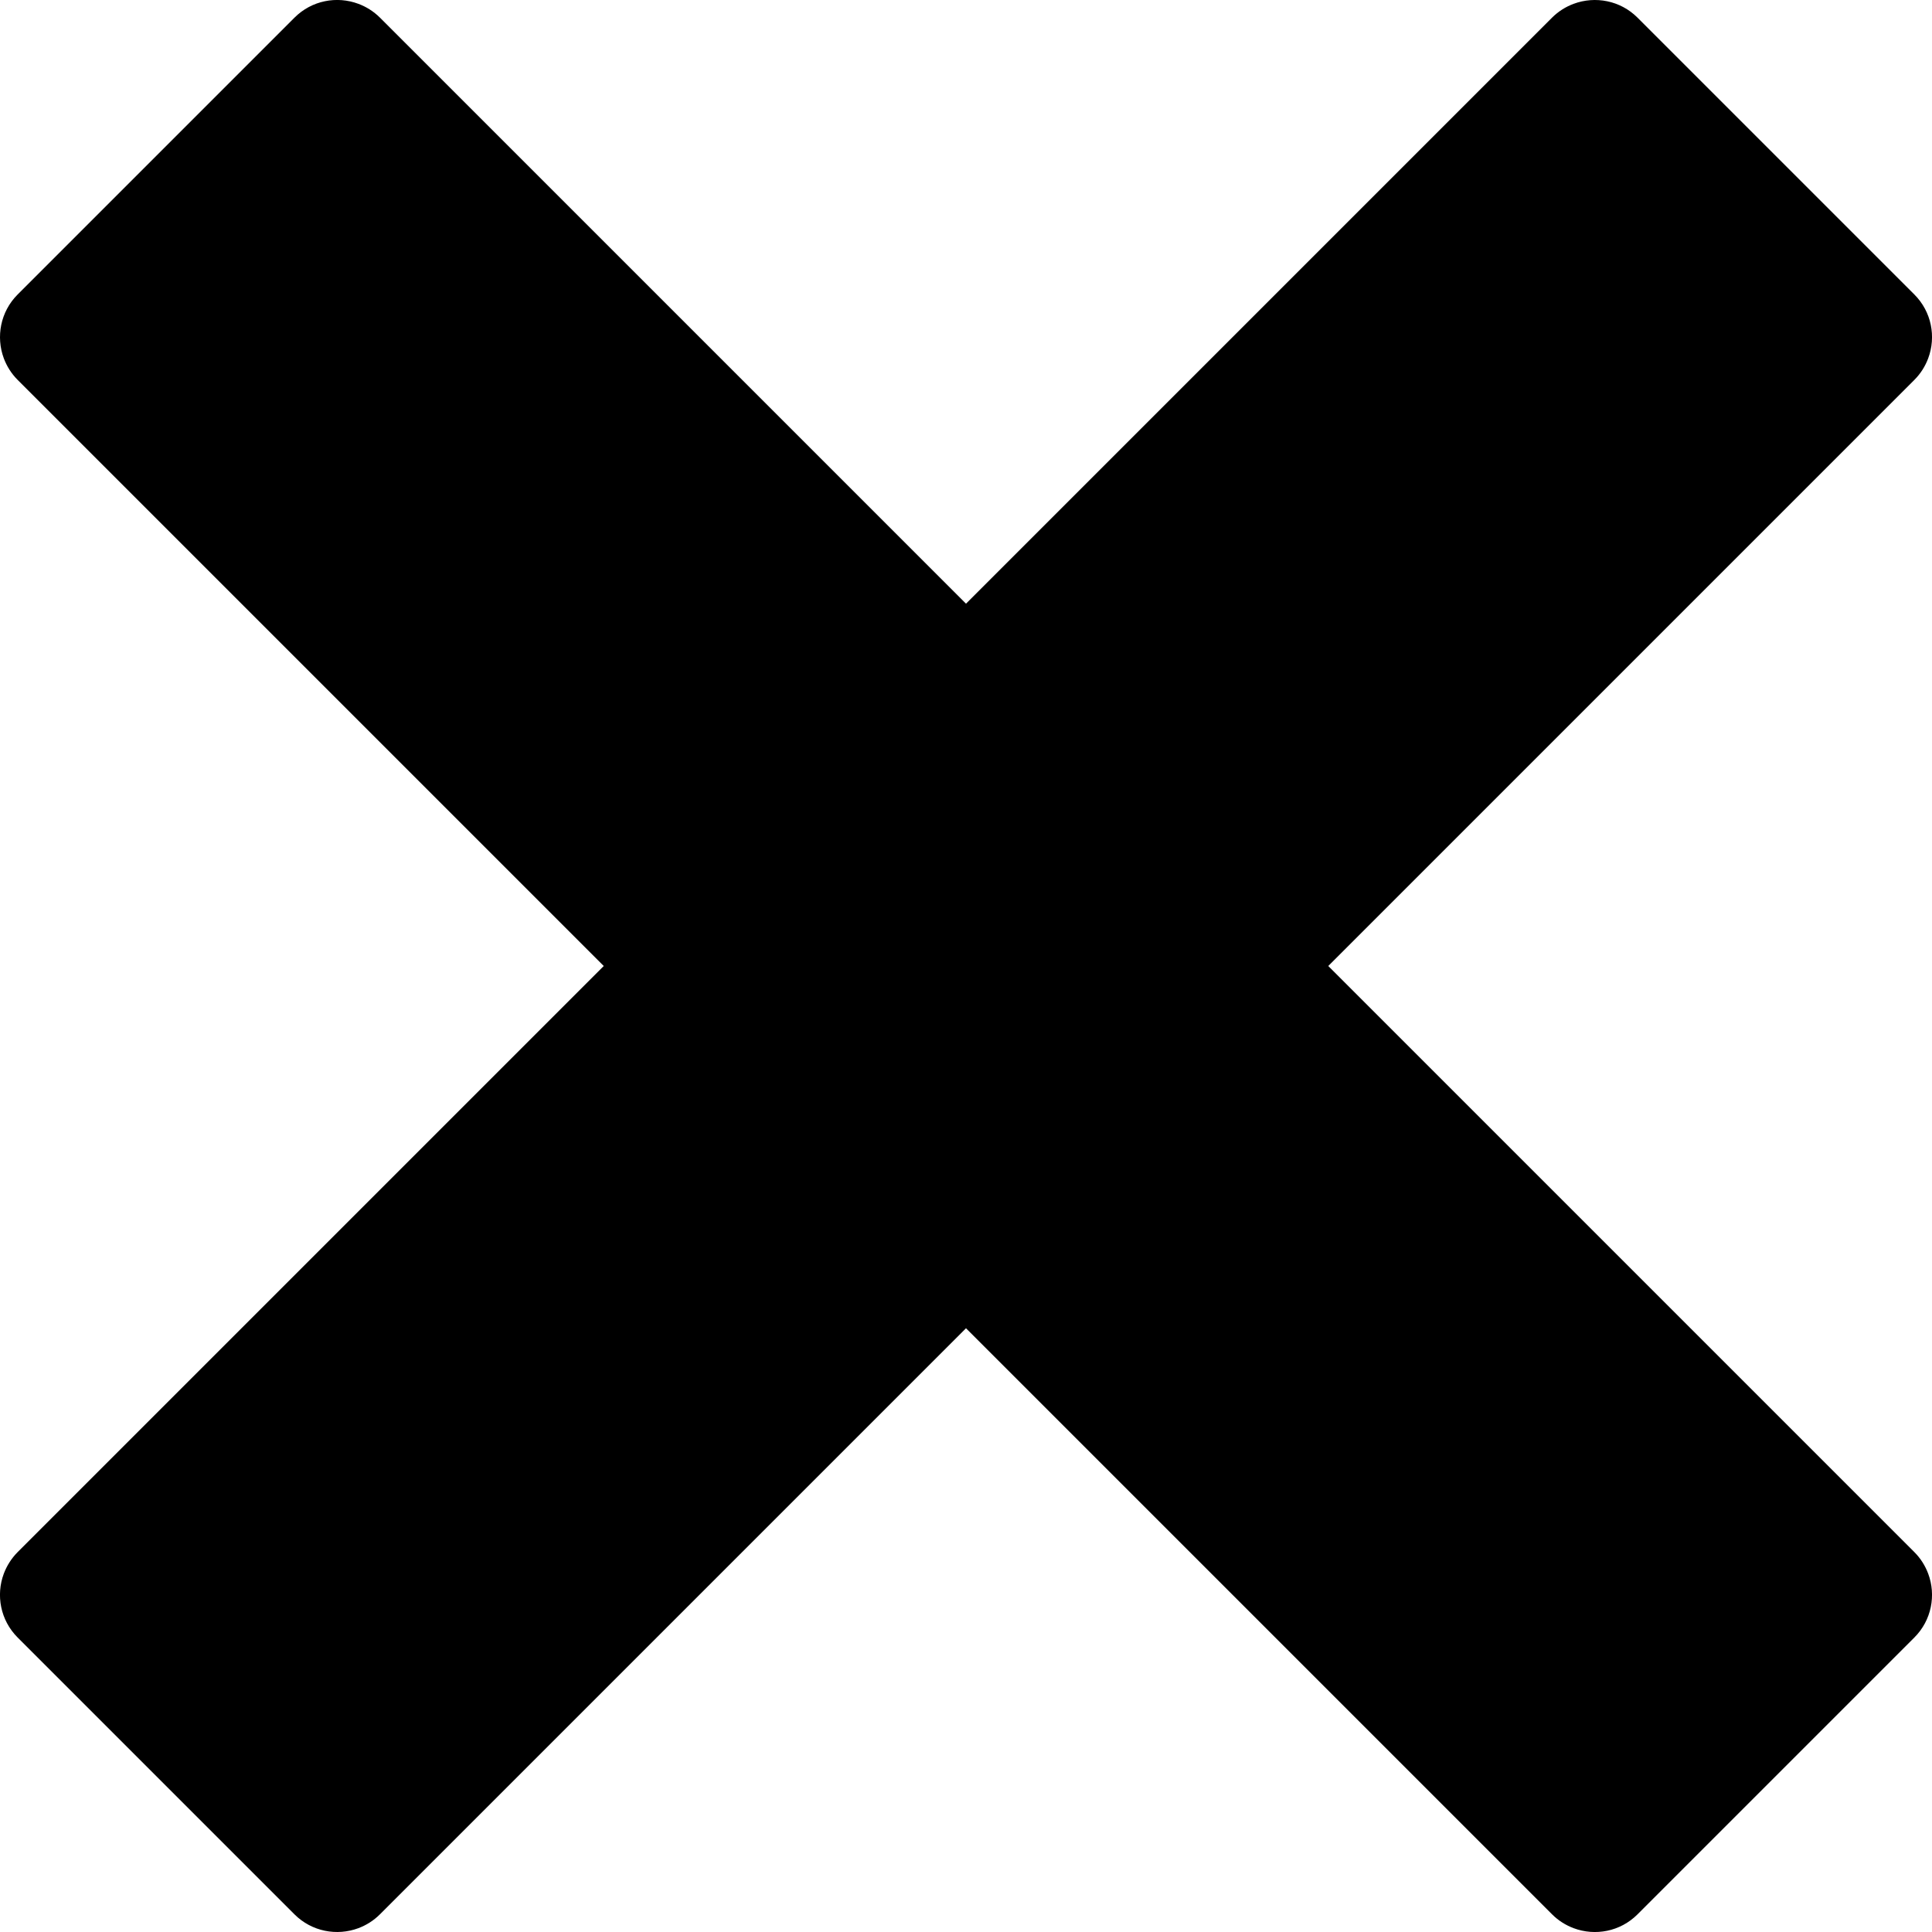
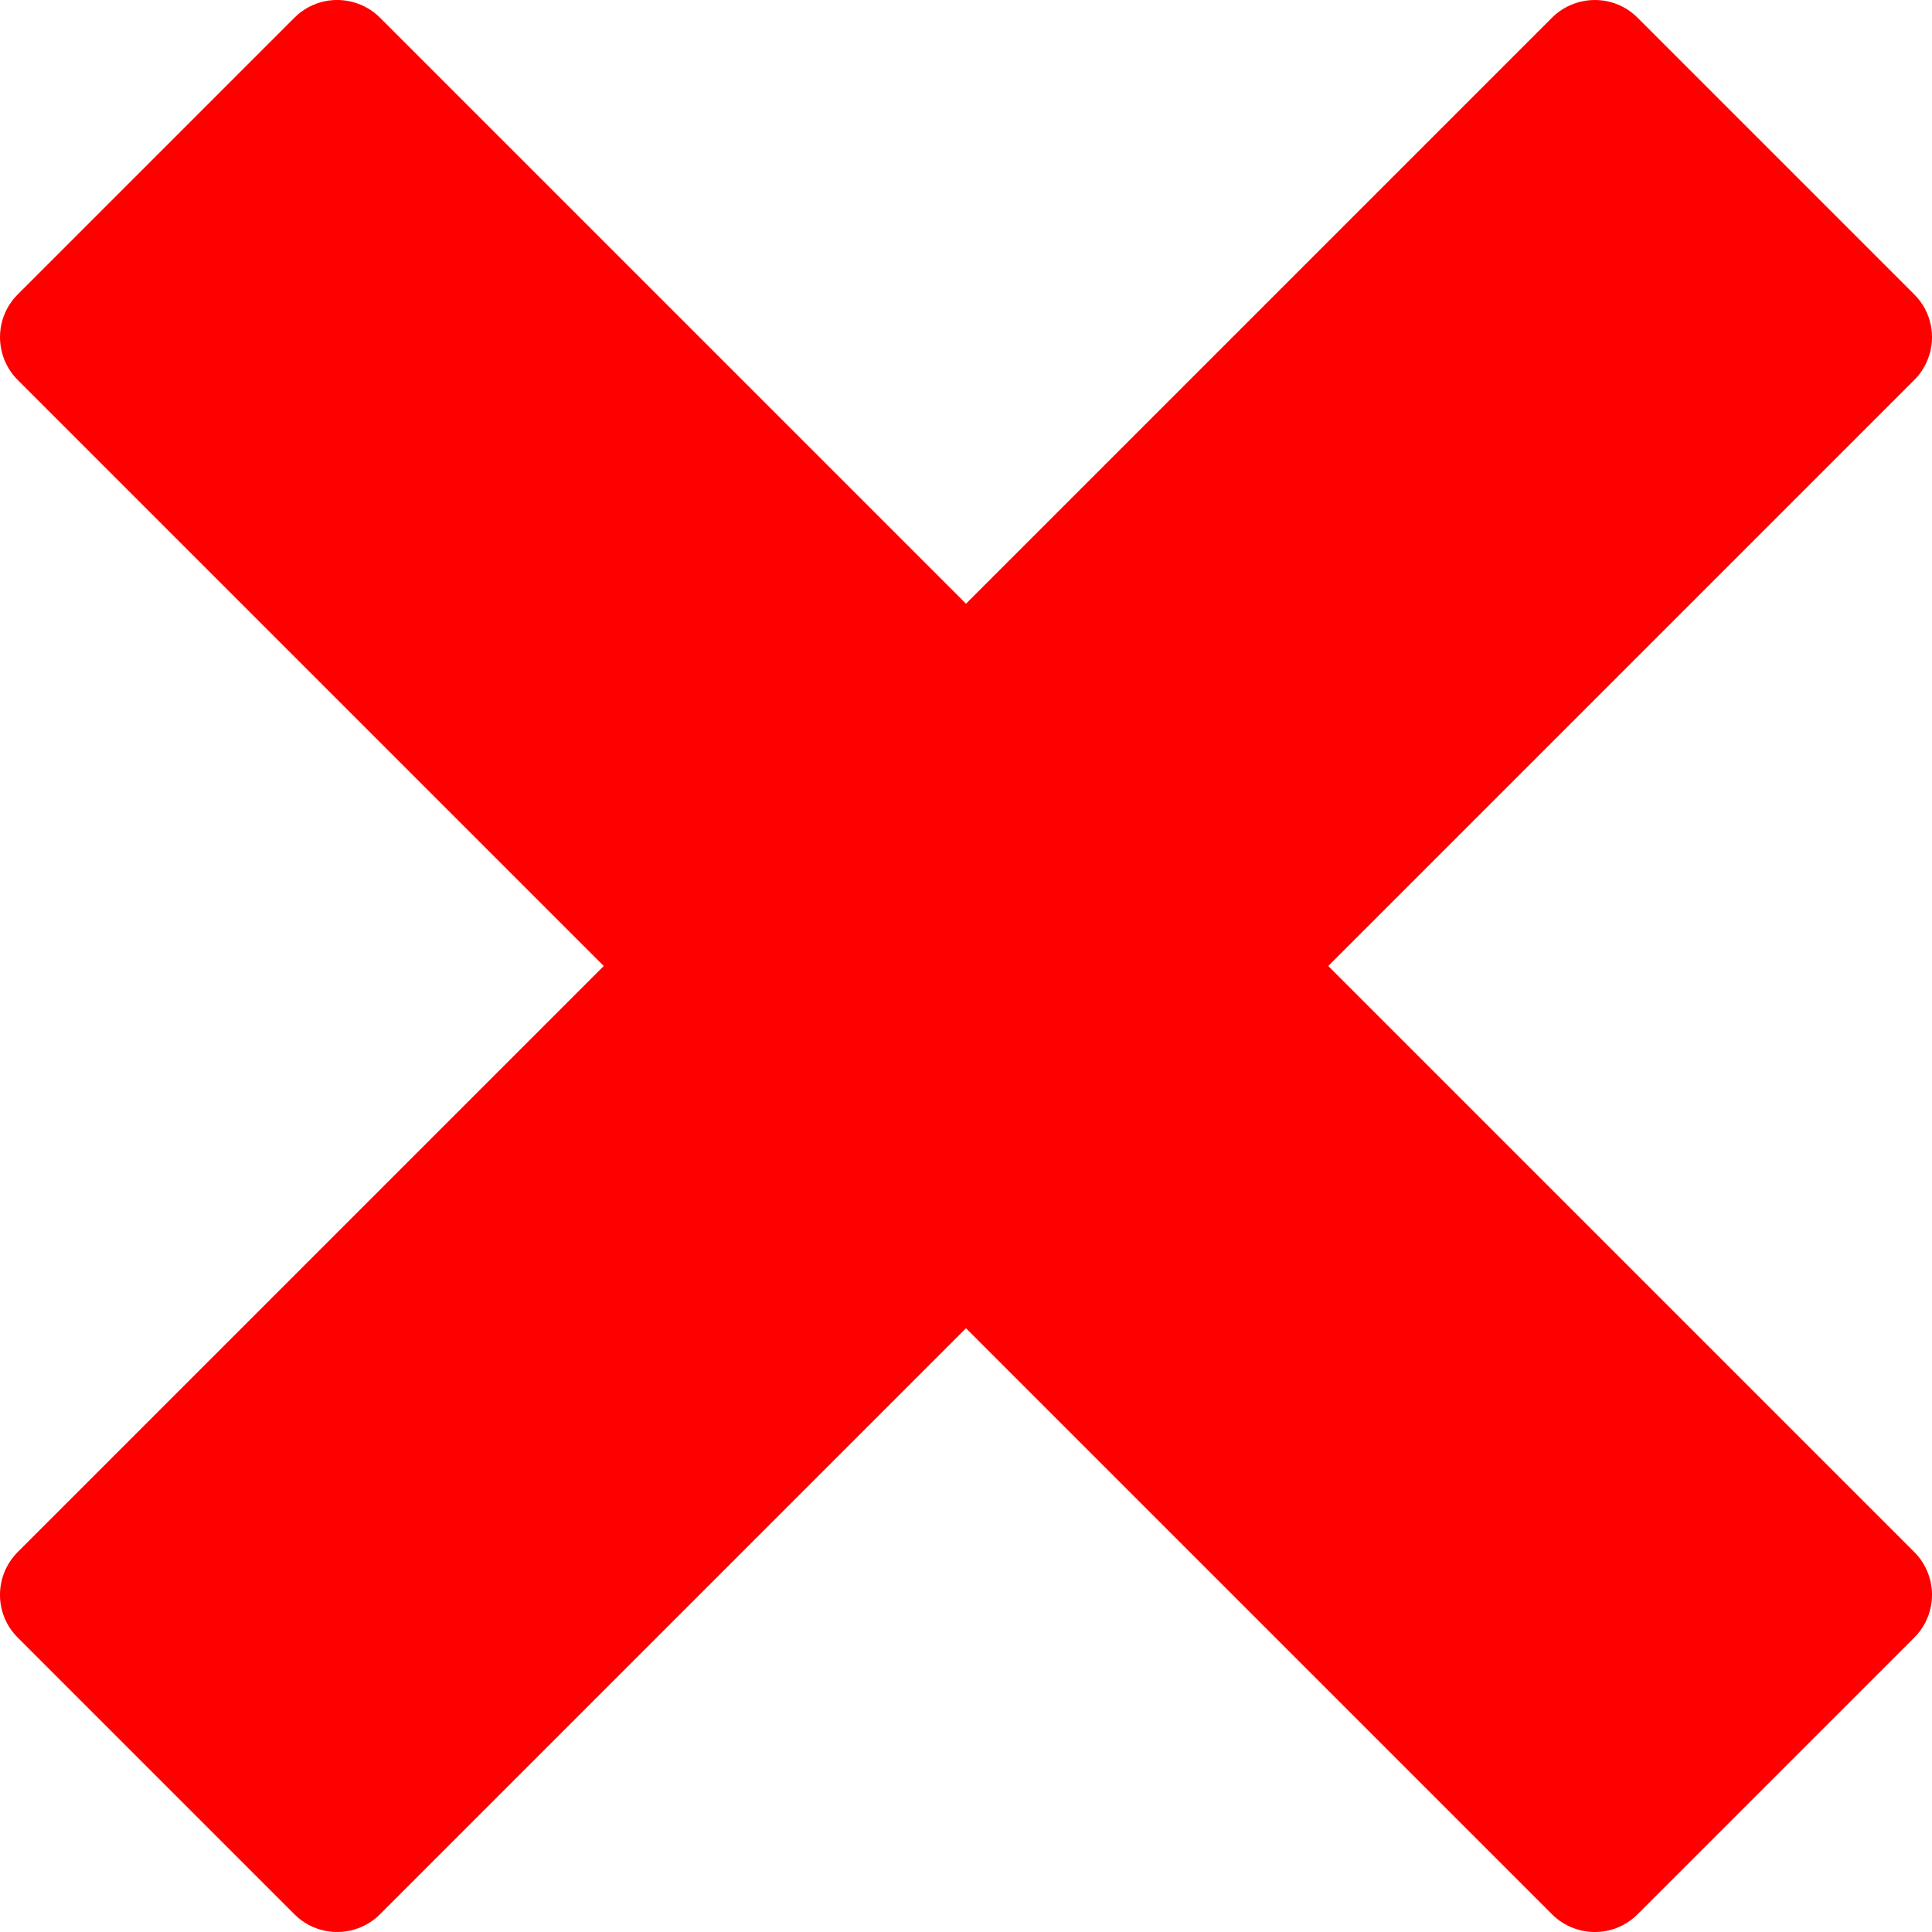
- <svg xmlns="http://www.w3.org/2000/svg" version="1.1" width="32" height="32" viewBox="0 0 32 32">
-   <path d="M31.708 25.708c-0-0-0-0-0-0l-9.708-9.708 9.708-9.708c0-0 0-0 0-0 0.105-0.105 0.18-0.227 0.229-0.357 0.133-0.356 0.057-0.771-0.229-1.057l-4.586-4.586c-0.286-0.286-0.702-0.361-1.057-0.229-0.13 0.048-0.252 0.124-0.357 0.228 0 0-0 0-0 0l-9.708 9.708-9.708-9.708c-0-0-0-0-0-0-0.105-0.104-0.227-0.18-0.357-0.228-0.356-0.133-0.771-0.057-1.057 0.229l-4.586 4.586c-0.286 0.286-0.361 0.702-0.229 1.057 0.049 0.13 0.124 0.252 0.229 0.357 0 0 0 0 0 0l9.708 9.708-9.708 9.708c-0 0-0 0-0 0-0.104 0.105-0.18 0.227-0.229 0.357-0.133 0.355-0.057 0.771 0.229 1.057l4.586 4.586c0.286 0.286 0.702 0.361 1.057 0.229 0.13-0.049 0.252-0.124 0.357-0.229 0-0 0-0 0-0l9.708-9.708 9.708 9.708c0 0 0 0 0 0 0.105 0.105 0.227 0.18 0.357 0.229 0.356 0.133 0.771 0.057 1.057-0.229l4.586-4.586c0.286-0.286 0.362-0.702 0.229-1.057-0.049-0.13-0.124-0.252-0.229-0.357z" />
+ <svg xmlns="http://www.w3.org/2000/svg" viewBox="0 0 32 32">
+   <path fill="#FF0000" d="M31.708 25.708c-0-0-0-0-0-0l-9.708-9.708 9.708-9.708c0-0 0-0 0-0 0.105-0.105 0.18-0.227 0.229-0.357 0.133-0.356 0.057-0.771-0.229-1.057l-4.586-4.586c-0.286-0.286-0.702-0.361-1.057-0.229-0.13 0.048-0.252 0.124-0.357 0.228 0 0-0 0-0 0l-9.708 9.708-9.708-9.708c-0-0-0-0-0-0-0.105-0.104-0.227-0.18-0.357-0.228-0.356-0.133-0.771-0.057-1.057 0.229l-4.586 4.586c-0.286 0.286-0.361 0.702-0.229 1.057 0.049 0.13 0.124 0.252 0.229 0.357 0 0 0 0 0 0l9.708 9.708-9.708 9.708c-0 0-0 0-0 0-0.104 0.105-0.18 0.227-0.229 0.357-0.133 0.355-0.057 0.771 0.229 1.057l4.586 4.586c0.286 0.286 0.702 0.361 1.057 0.229 0.13-0.049 0.252-0.124 0.357-0.229 0-0 0-0 0-0l9.708-9.708 9.708 9.708c0 0 0 0 0 0 0.105 0.105 0.227 0.18 0.357 0.229 0.356 0.133 0.771 0.057 1.057-0.229l4.586-4.586c0.286-0.286 0.362-0.702 0.229-1.057-0.049-0.13-0.124-0.252-0.229-0.357z" />
</svg>
